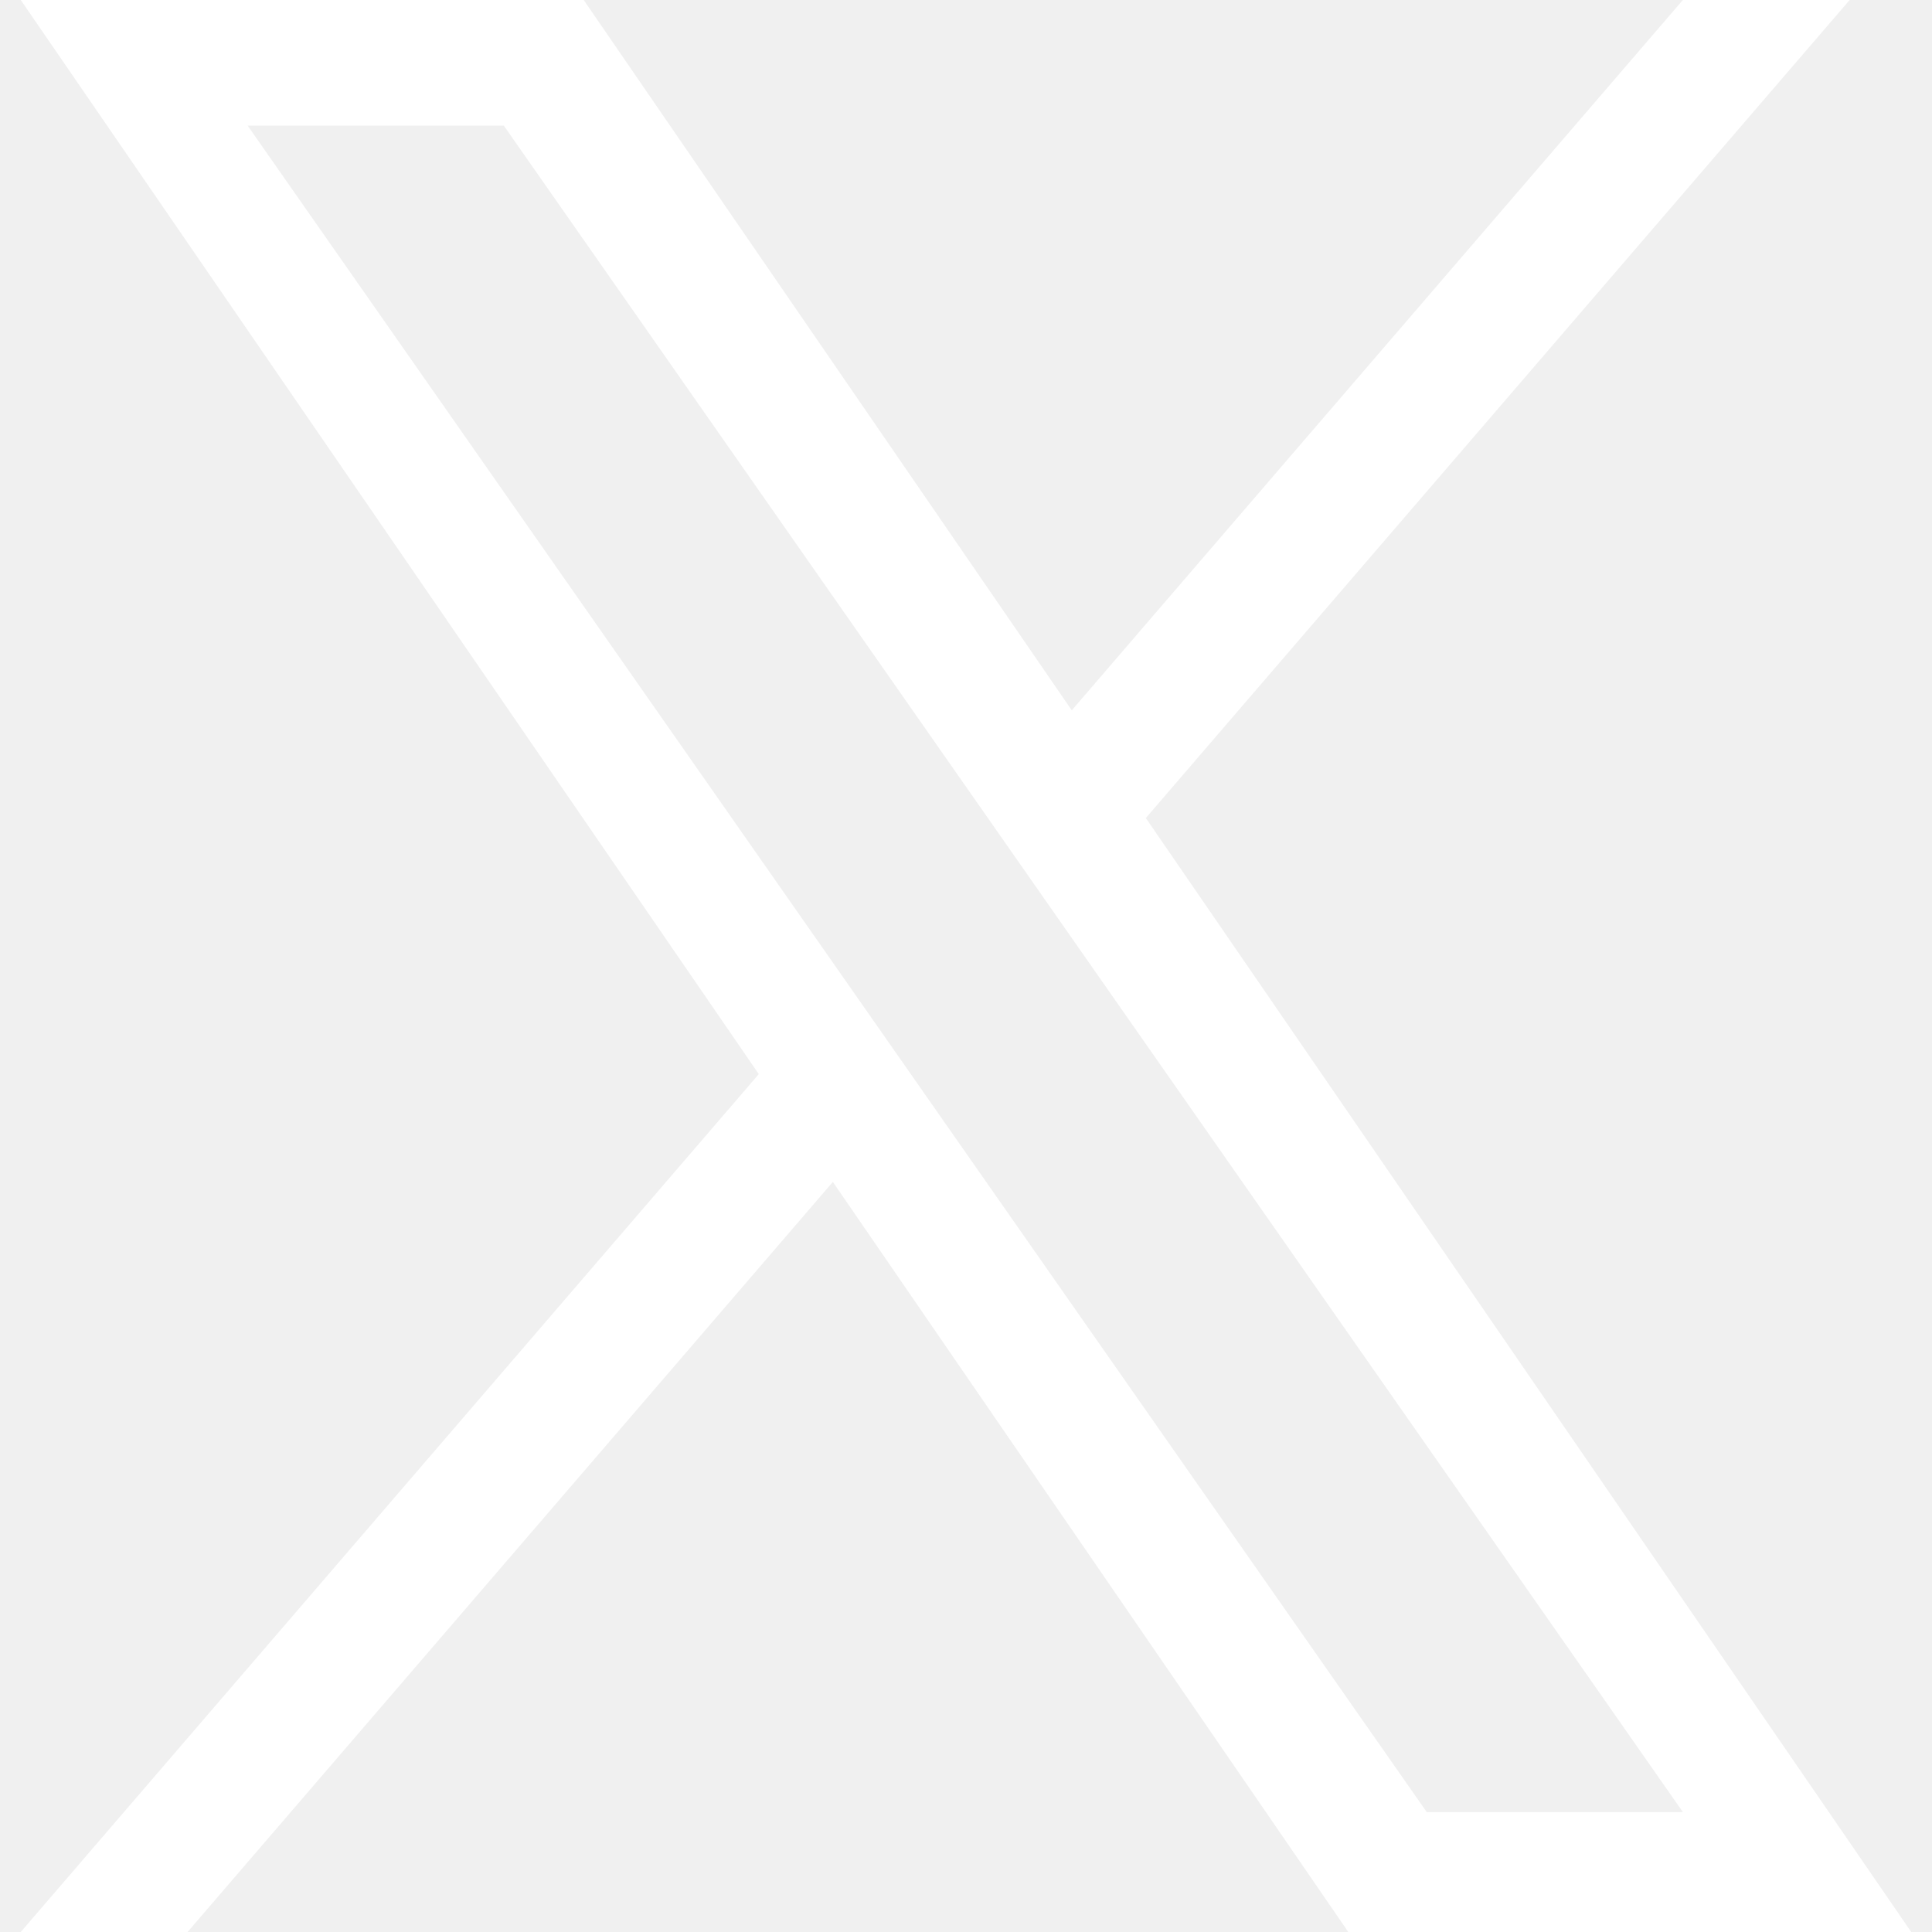
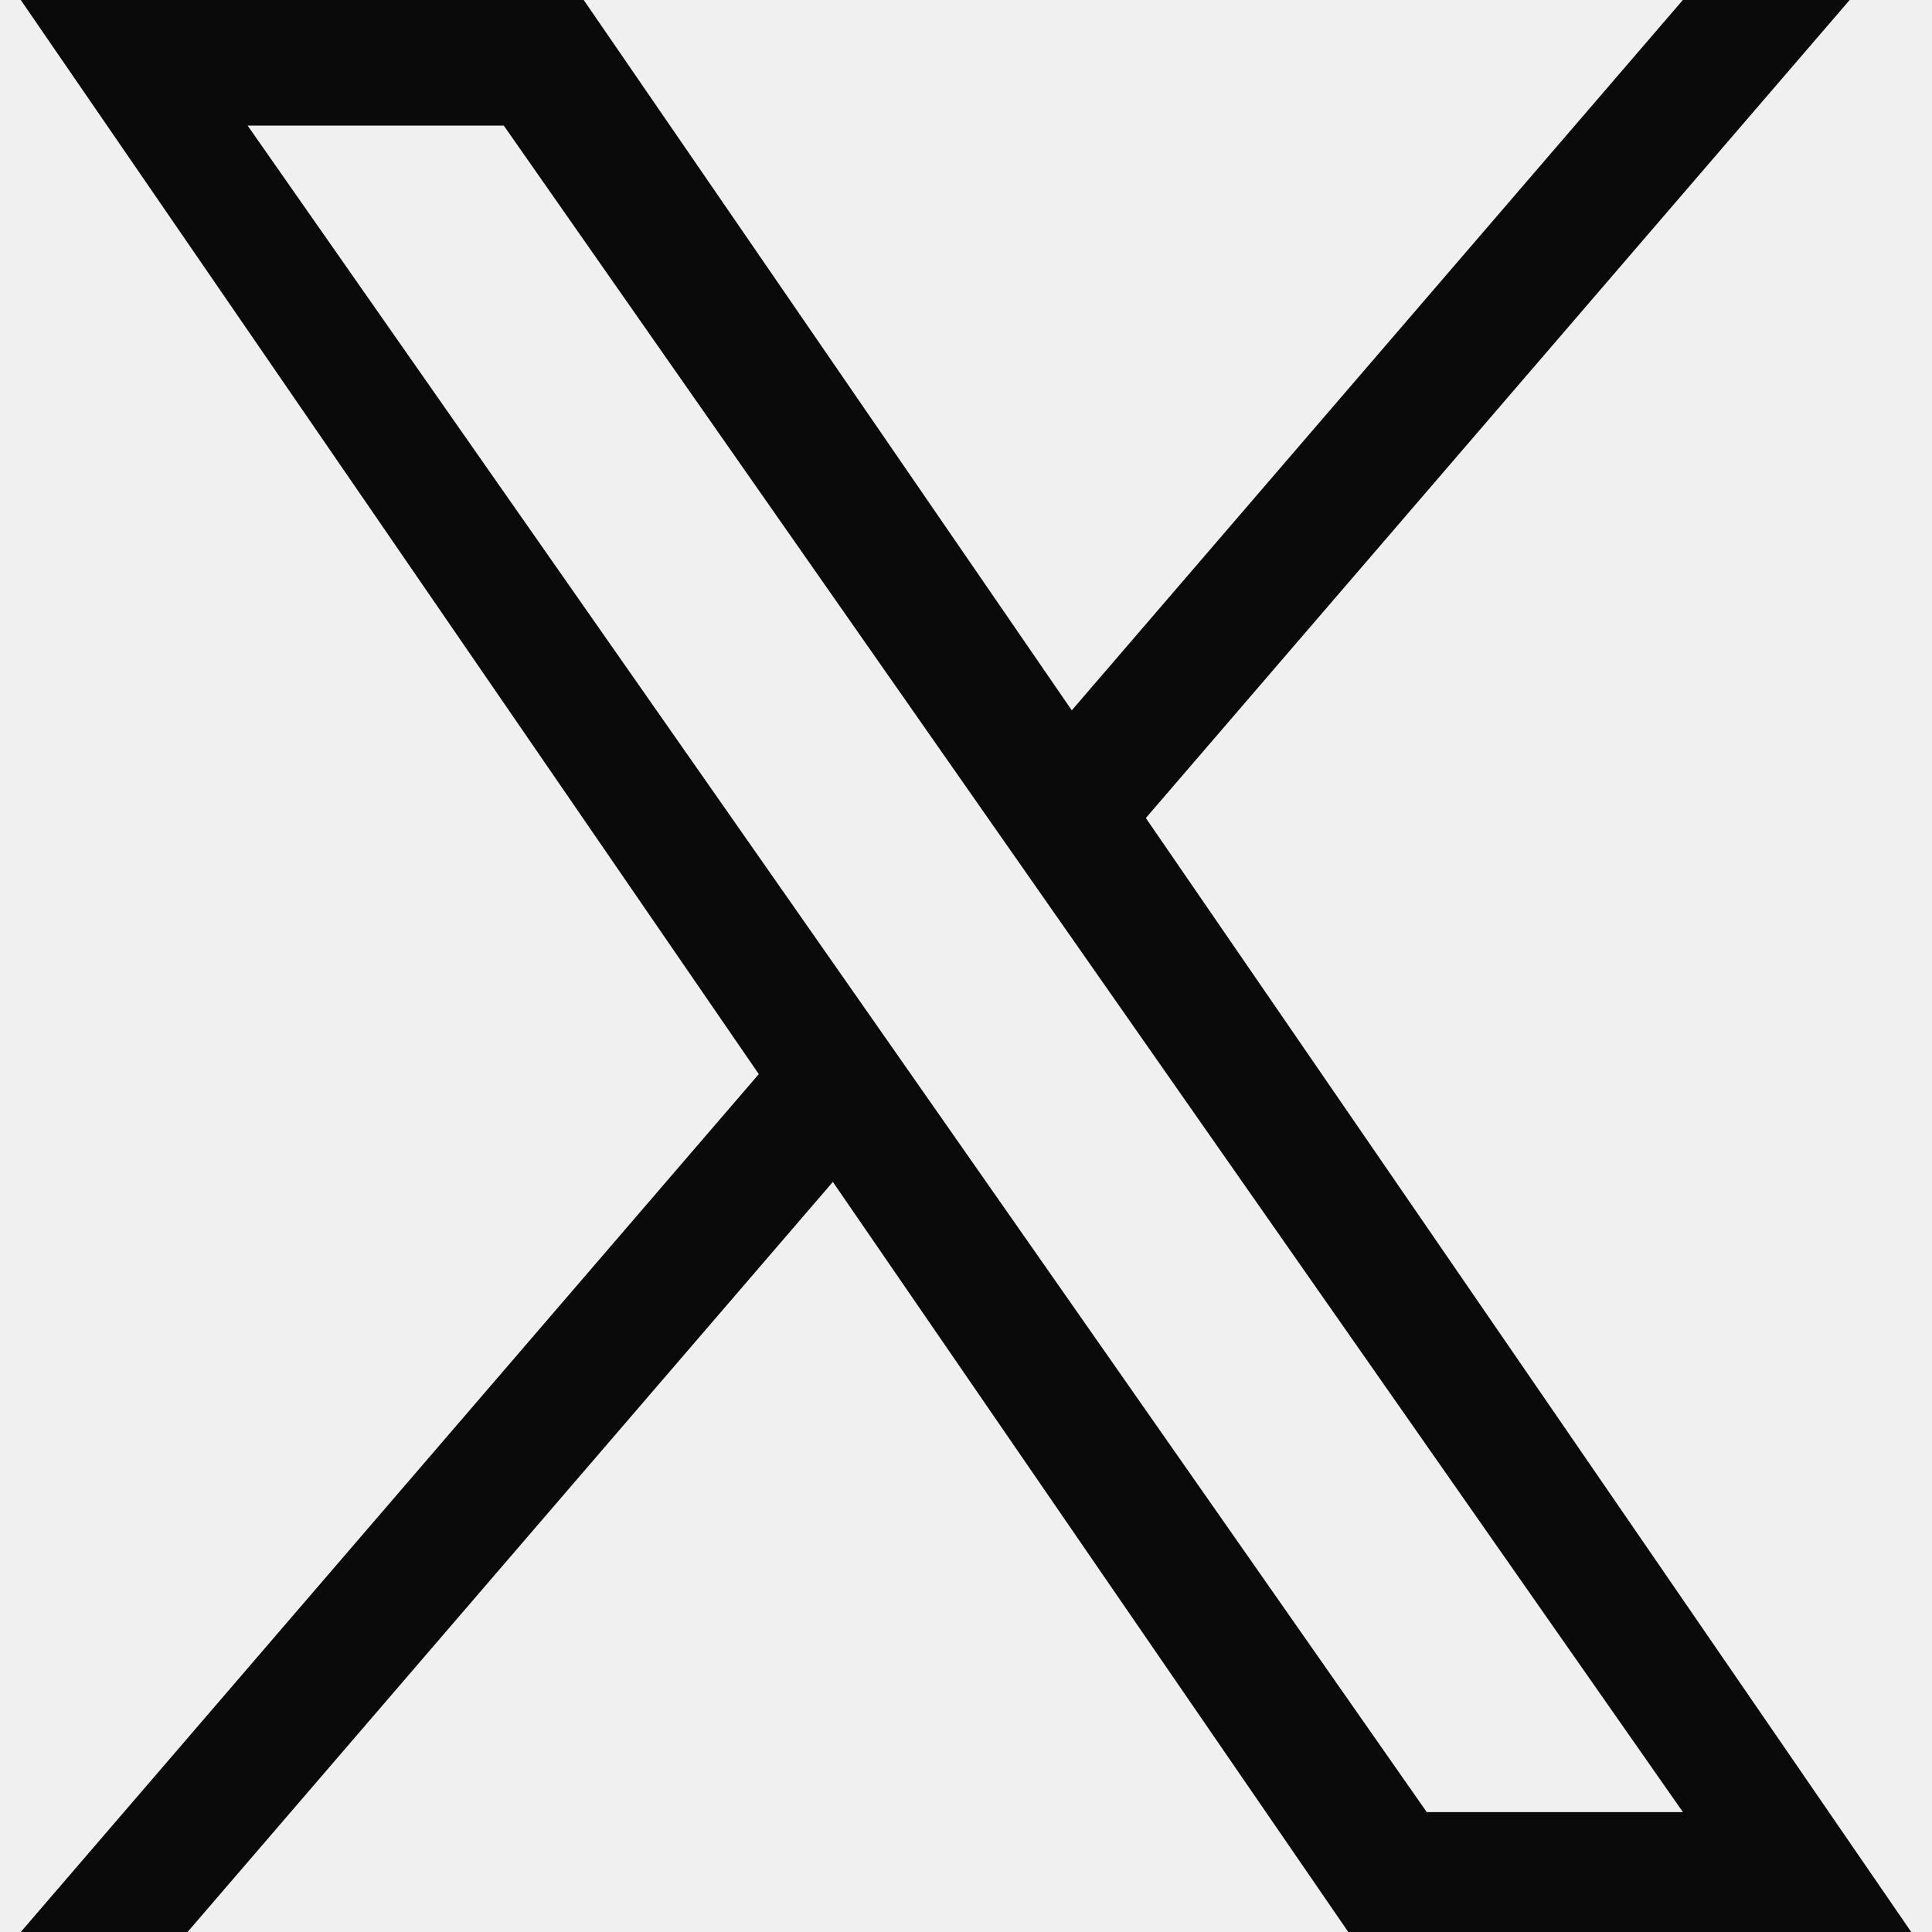
- <svg xmlns="http://www.w3.org/2000/svg" fill="#FFFFFF" role="img" viewBox="0 0 24 24">
+ <svg xmlns="http://www.w3.org/2000/svg" fill="#0A0A0A" role="img" viewBox="0 0 24 24">
  <path d="M14.234 10.162 22.977 0h-2.072l-7.591 8.824L7.251 0H.258l9.168 13.343L.258 24H2.33l8.016-9.318L16.749 24h6.993zm-2.837 3.299-.929-1.329L3.076 1.56h3.182l5.965 8.532.929 1.329 7.754 11.09h-3.182z" />
</svg>
